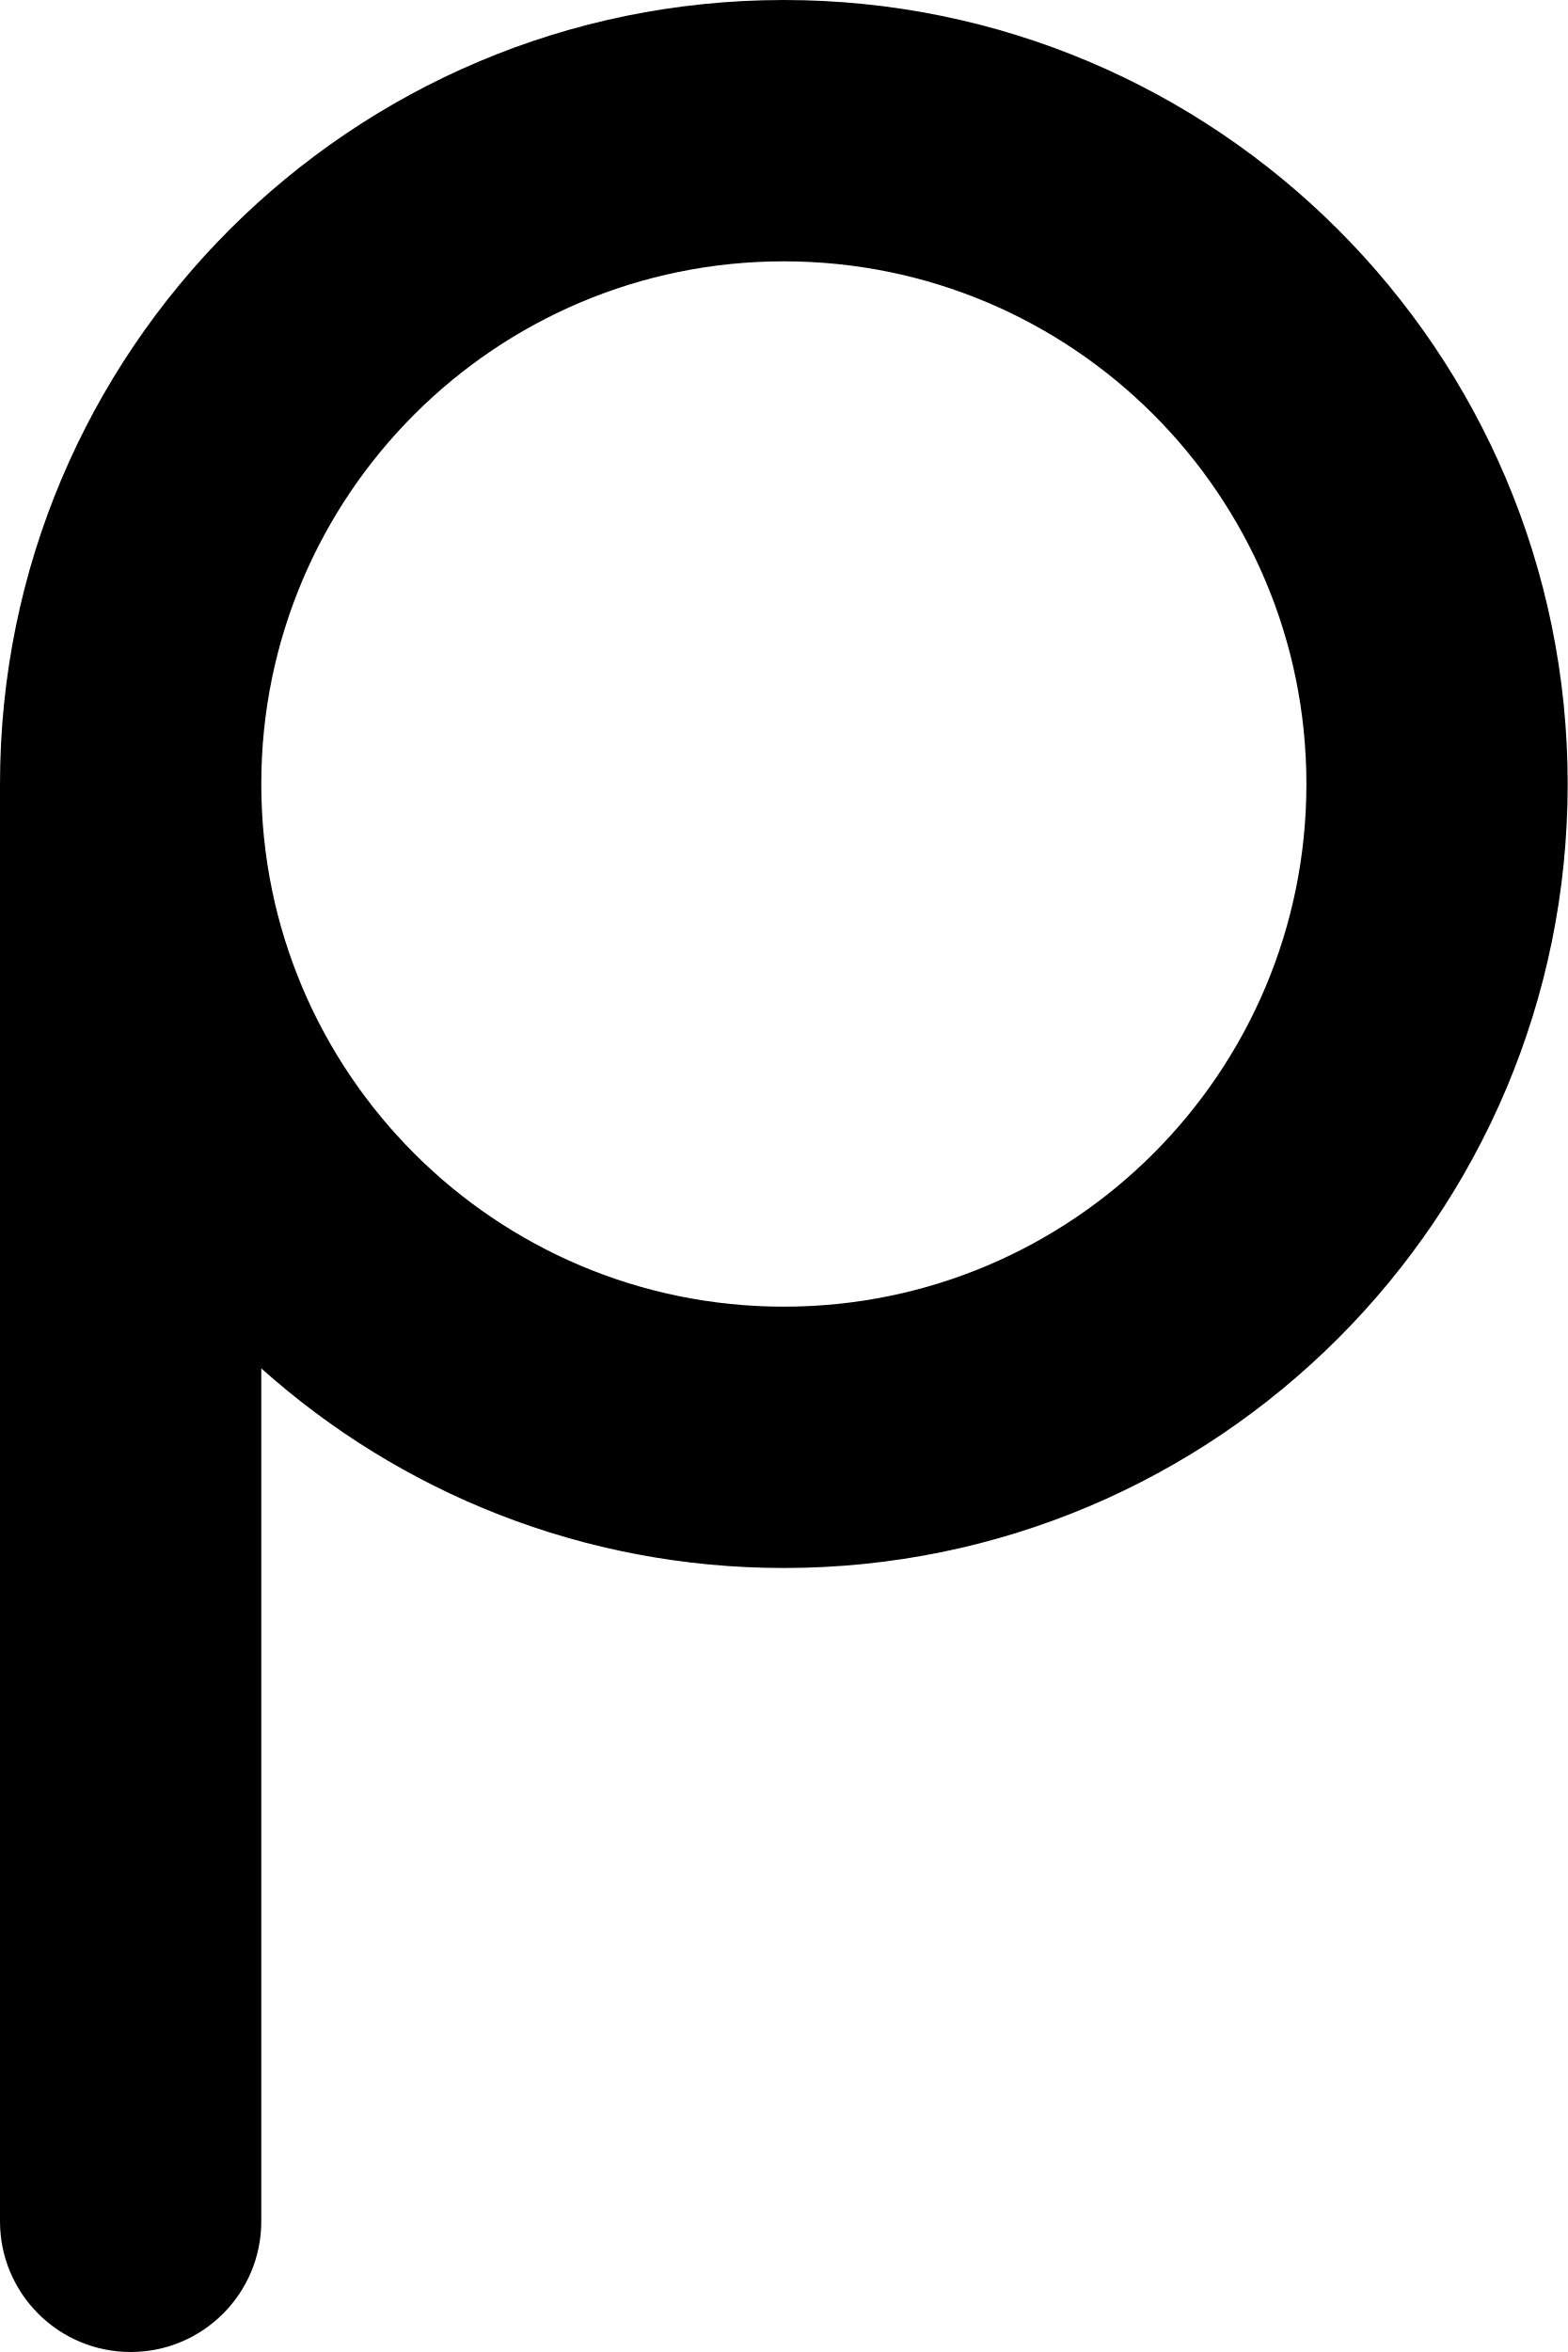
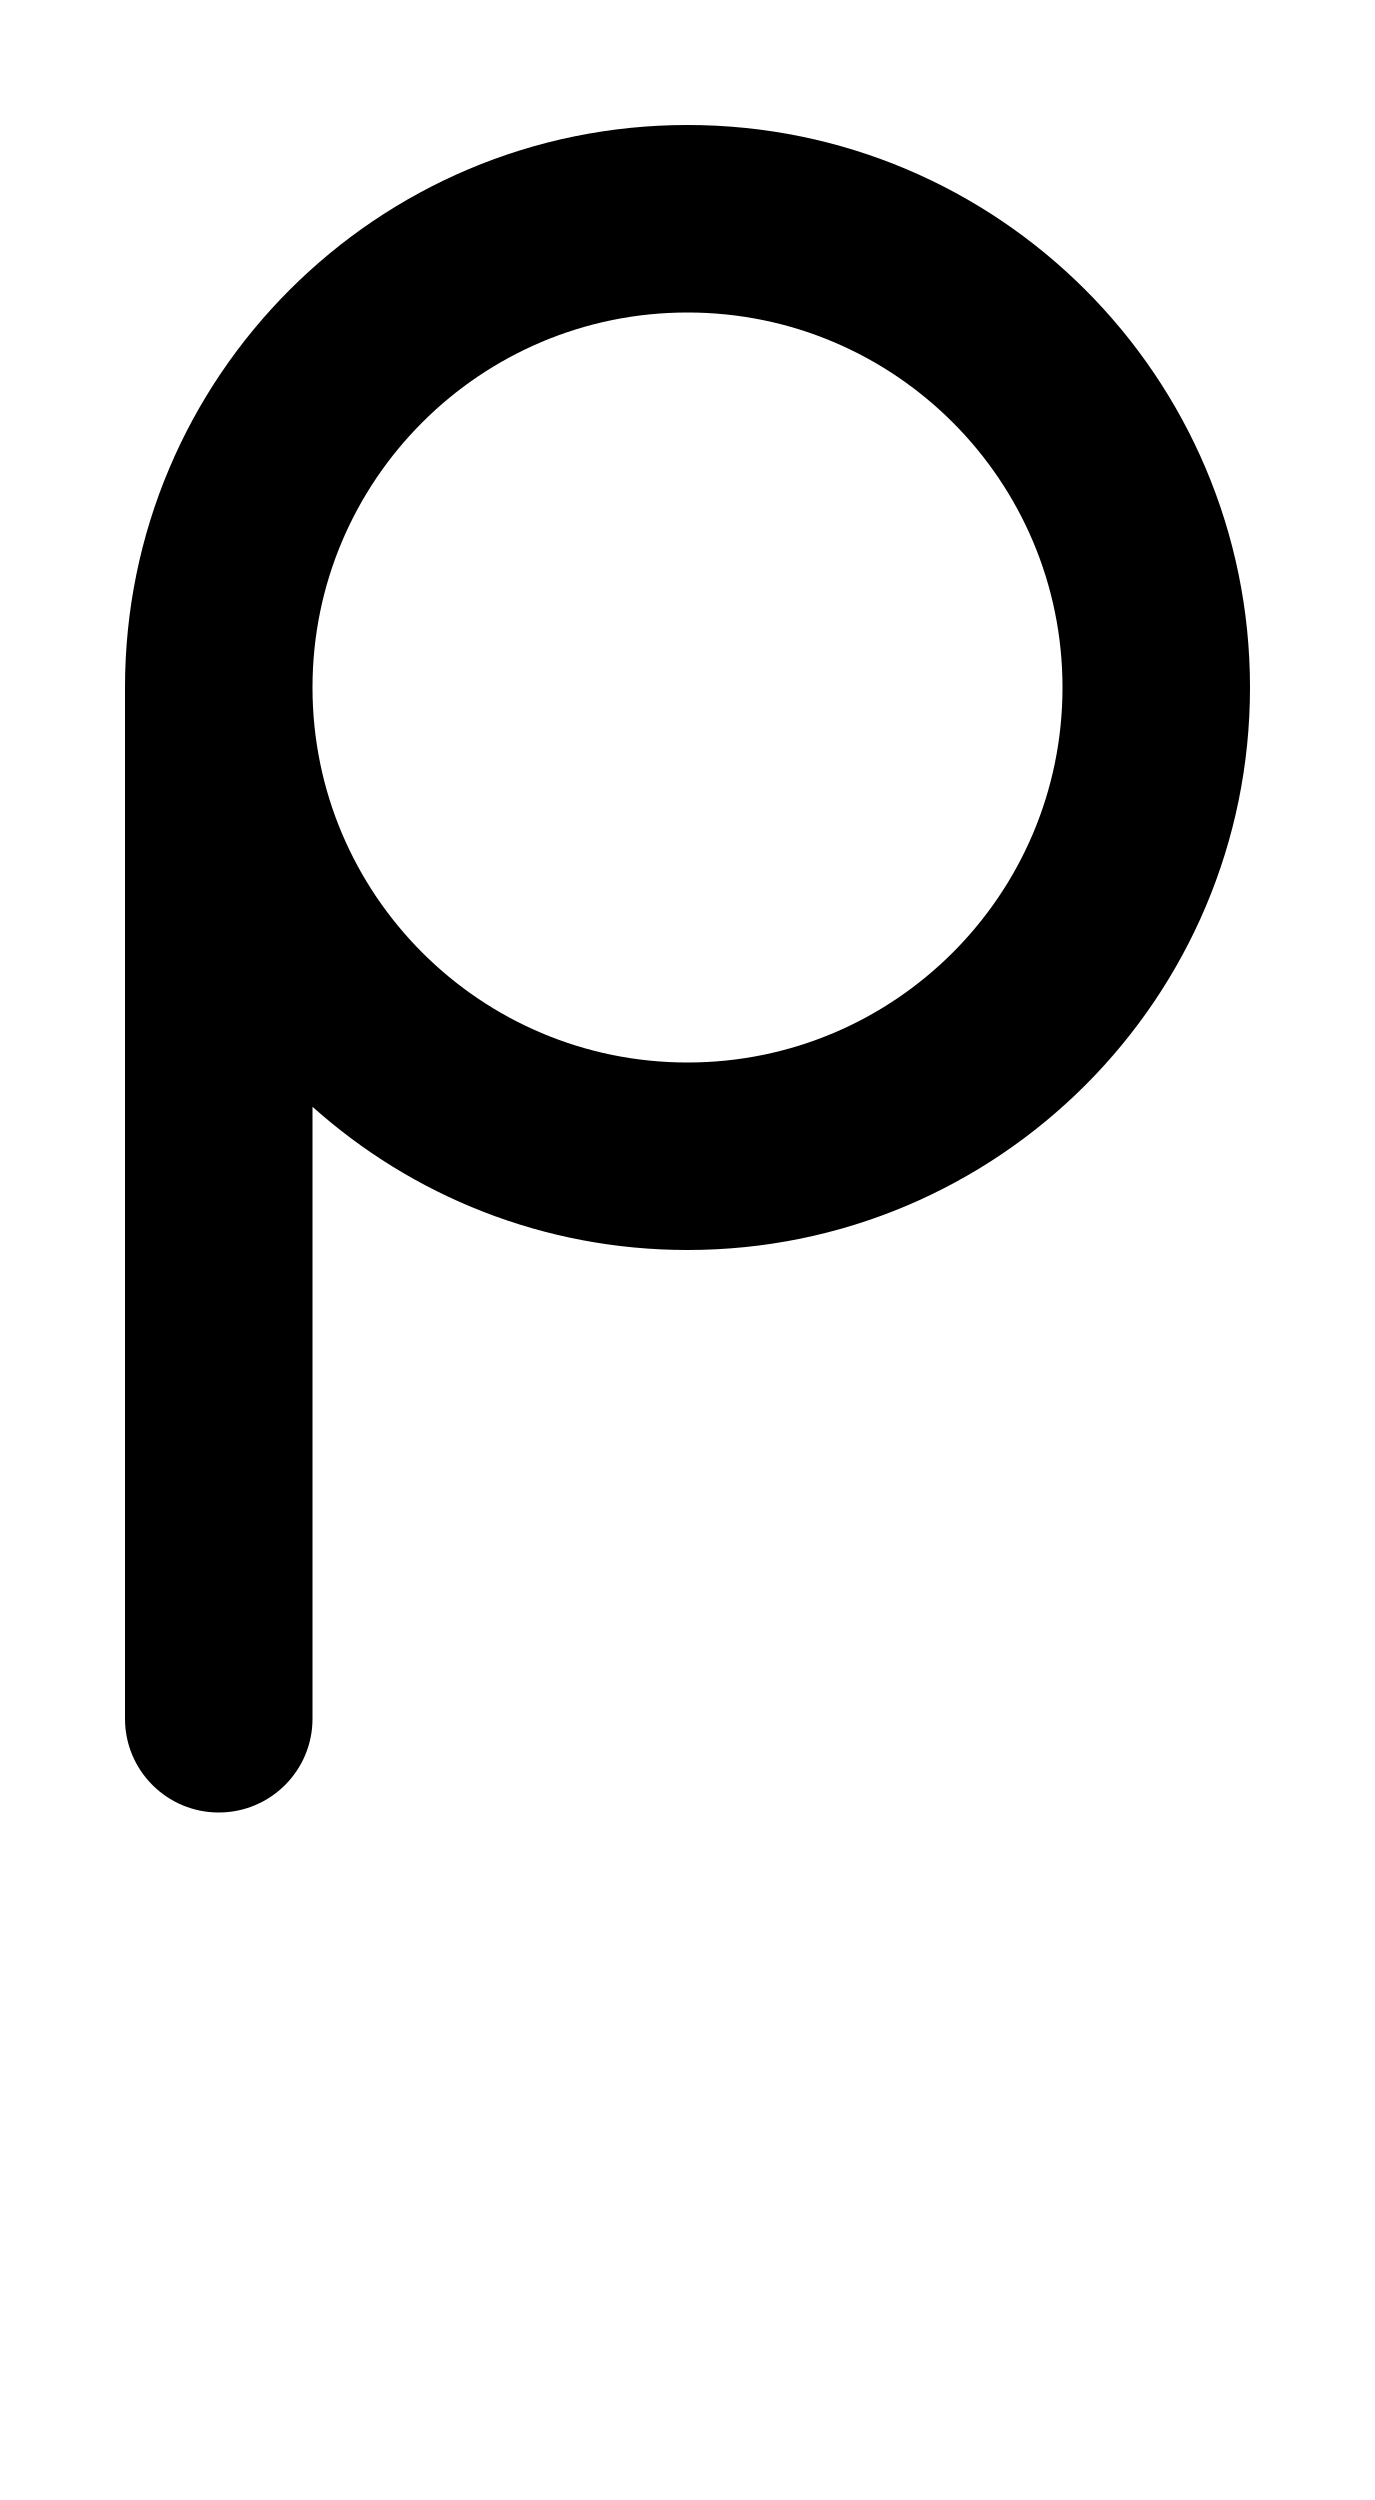
- <svg xmlns="http://www.w3.org/2000/svg" width="180" height="270" viewBox="0 0 180 270" fill="none">
-   <path fill-rule="evenodd" clip-rule="evenodd" d="M90 180C66.95 180 45.923 171.334 30 157.083V255C30 263.284 23.284 270 15 270C6.716 270 0 263.284 0 255V90C0 40.294 40.294 0 90 0C139.706 0 180 40.294 180 90C180 139.706 139.706 180 90 180ZM90 30C123.137 30 150 56.863 150 90C150 123.137 123.137 150 90 150C56.863 150 30 123.137 30 90C30 56.863 56.863 30 90 30Z" fill="black" />
+ <svg xmlns="http://www.w3.org/2000/svg" width="550" height="1000" viewBox="0 0 550 1000" fill="none">
+   <path fill-rule="evenodd" clip-rule="evenodd" d="M275 500C217.374 500 164.807 478.336 125 442.708V687.5C125 708.211 108.21 725 87.5 725C66.79 725 50 708.211 50 687.5V275C50 150.736 150.736 50 275 50C399.264 50 500 150.736 500 275C500 399.264 399.264 500 275 500ZM275 125C357.843 125 425 192.157 425 275C425 357.843 357.843 425 275 425C192.157 425 125 357.843 125 275C125 192.157 192.157 125 275 125Z" fill="black" />
</svg>
